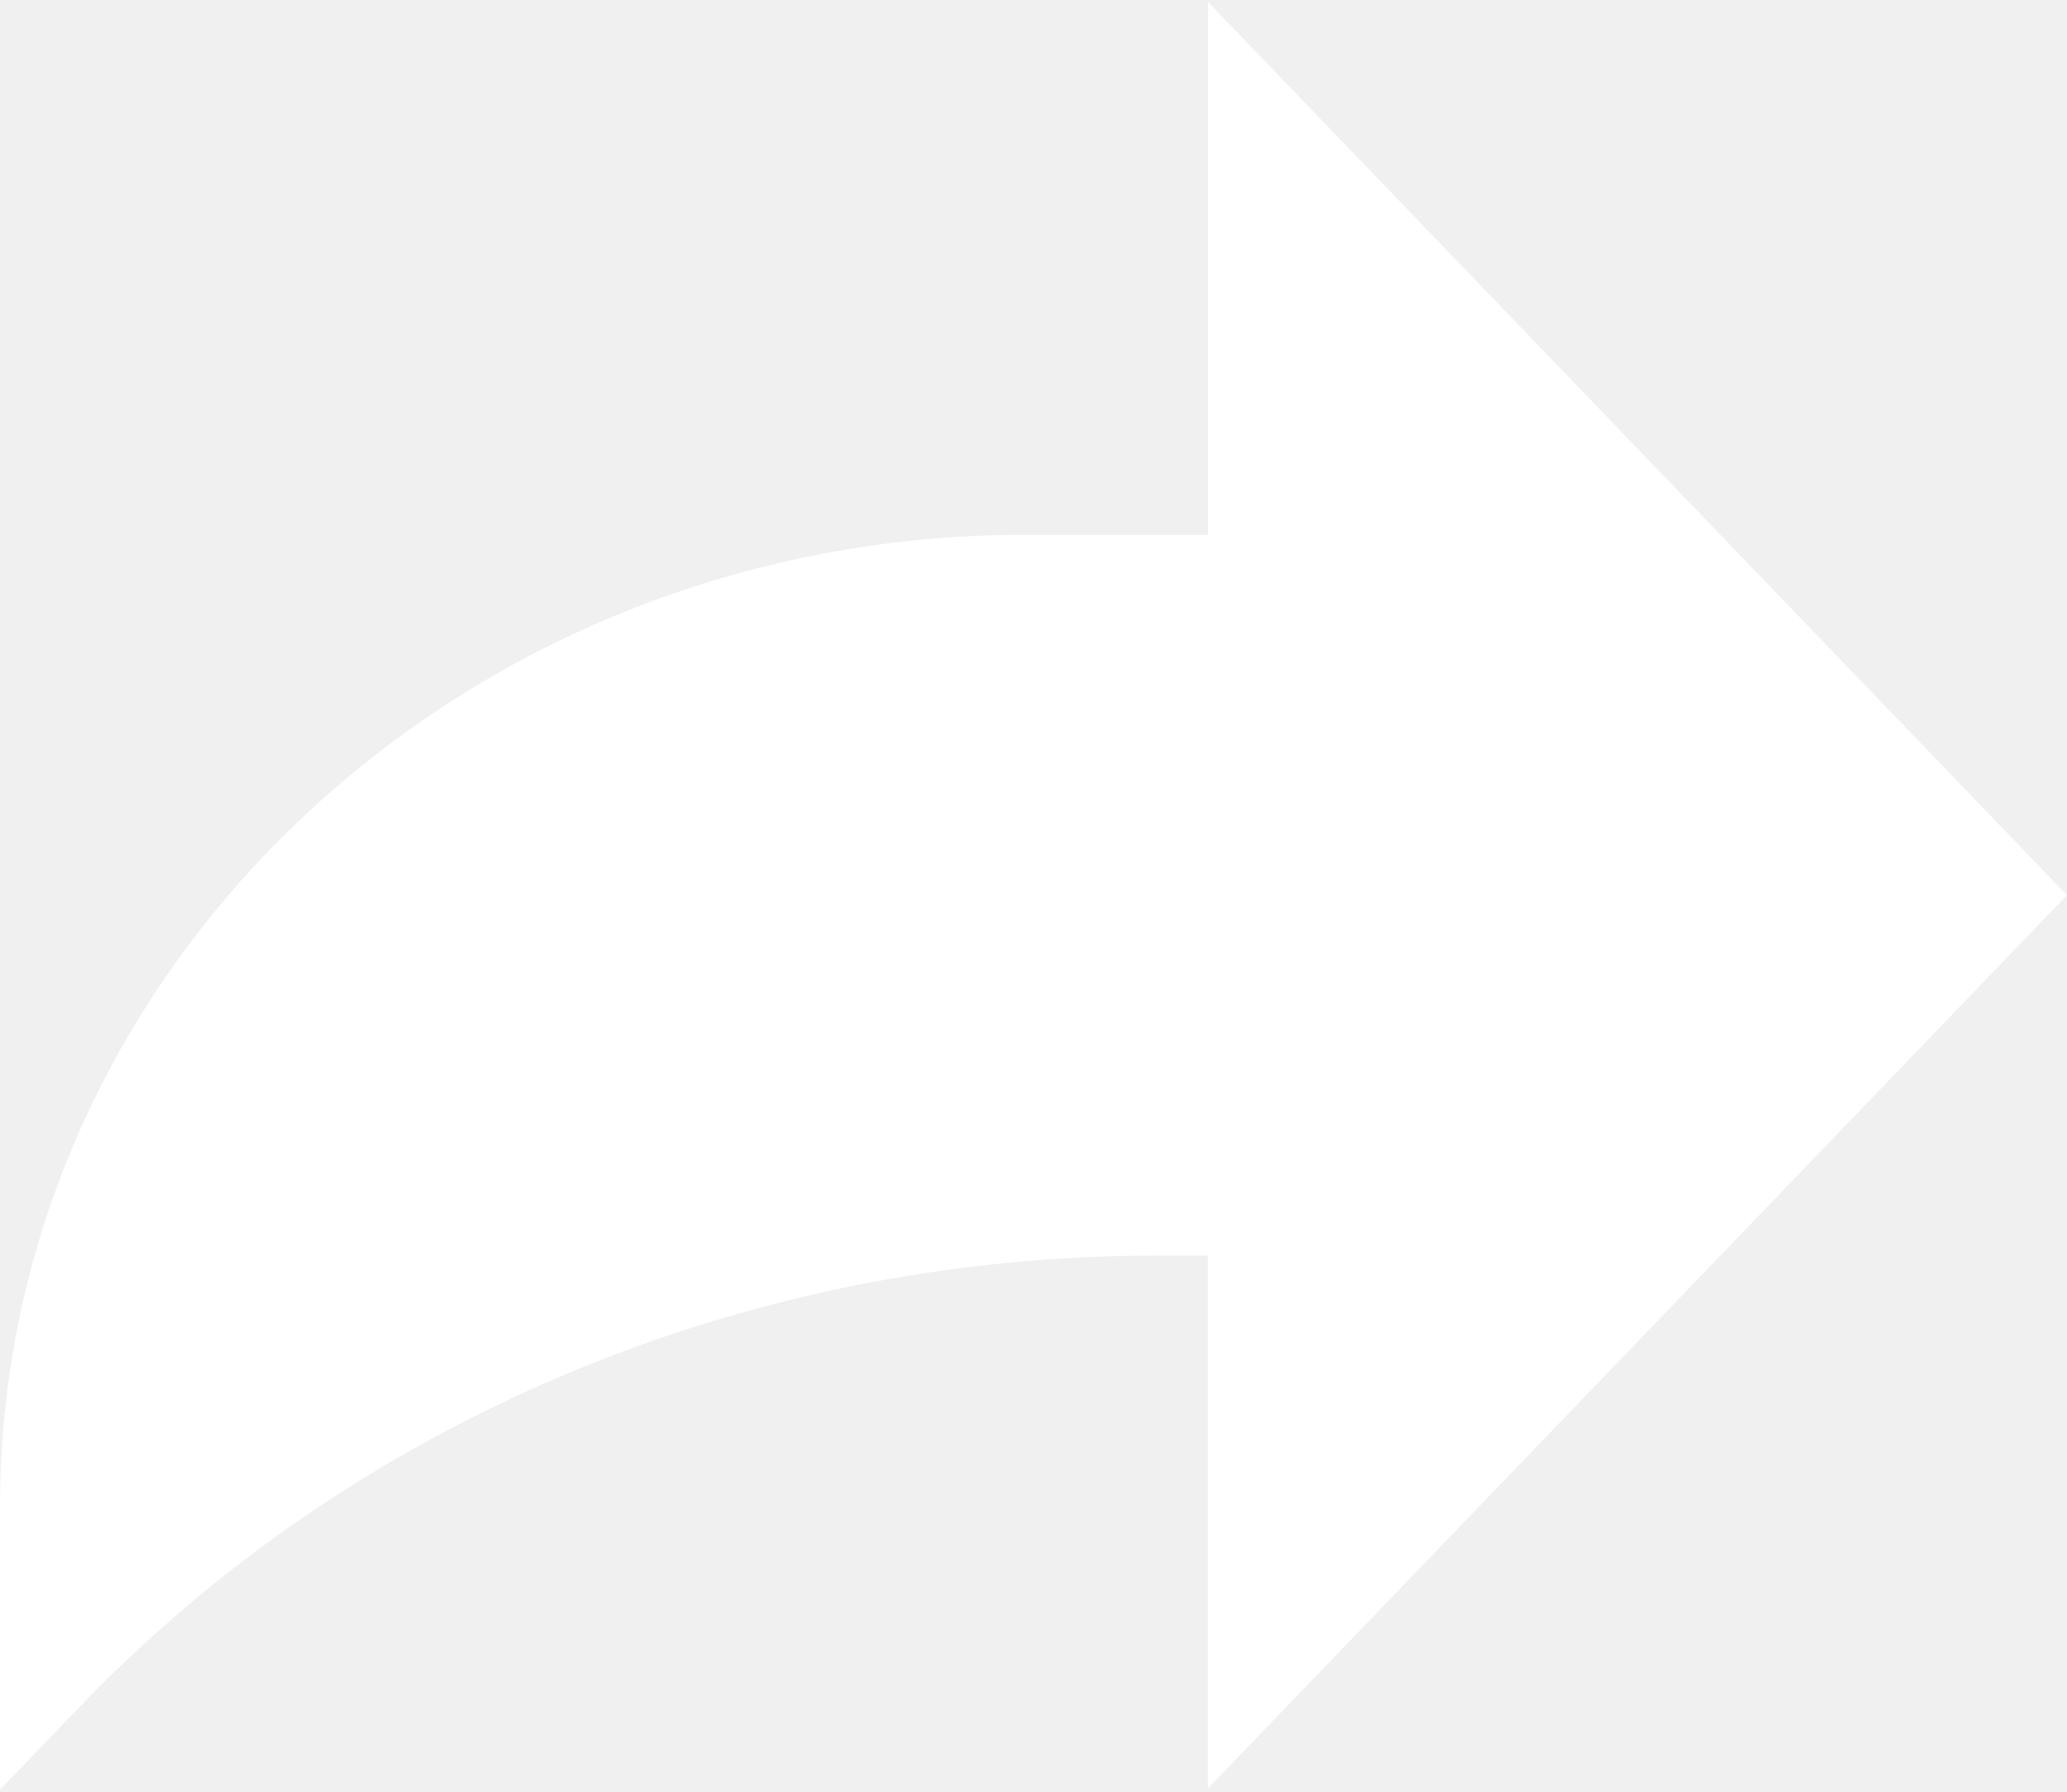
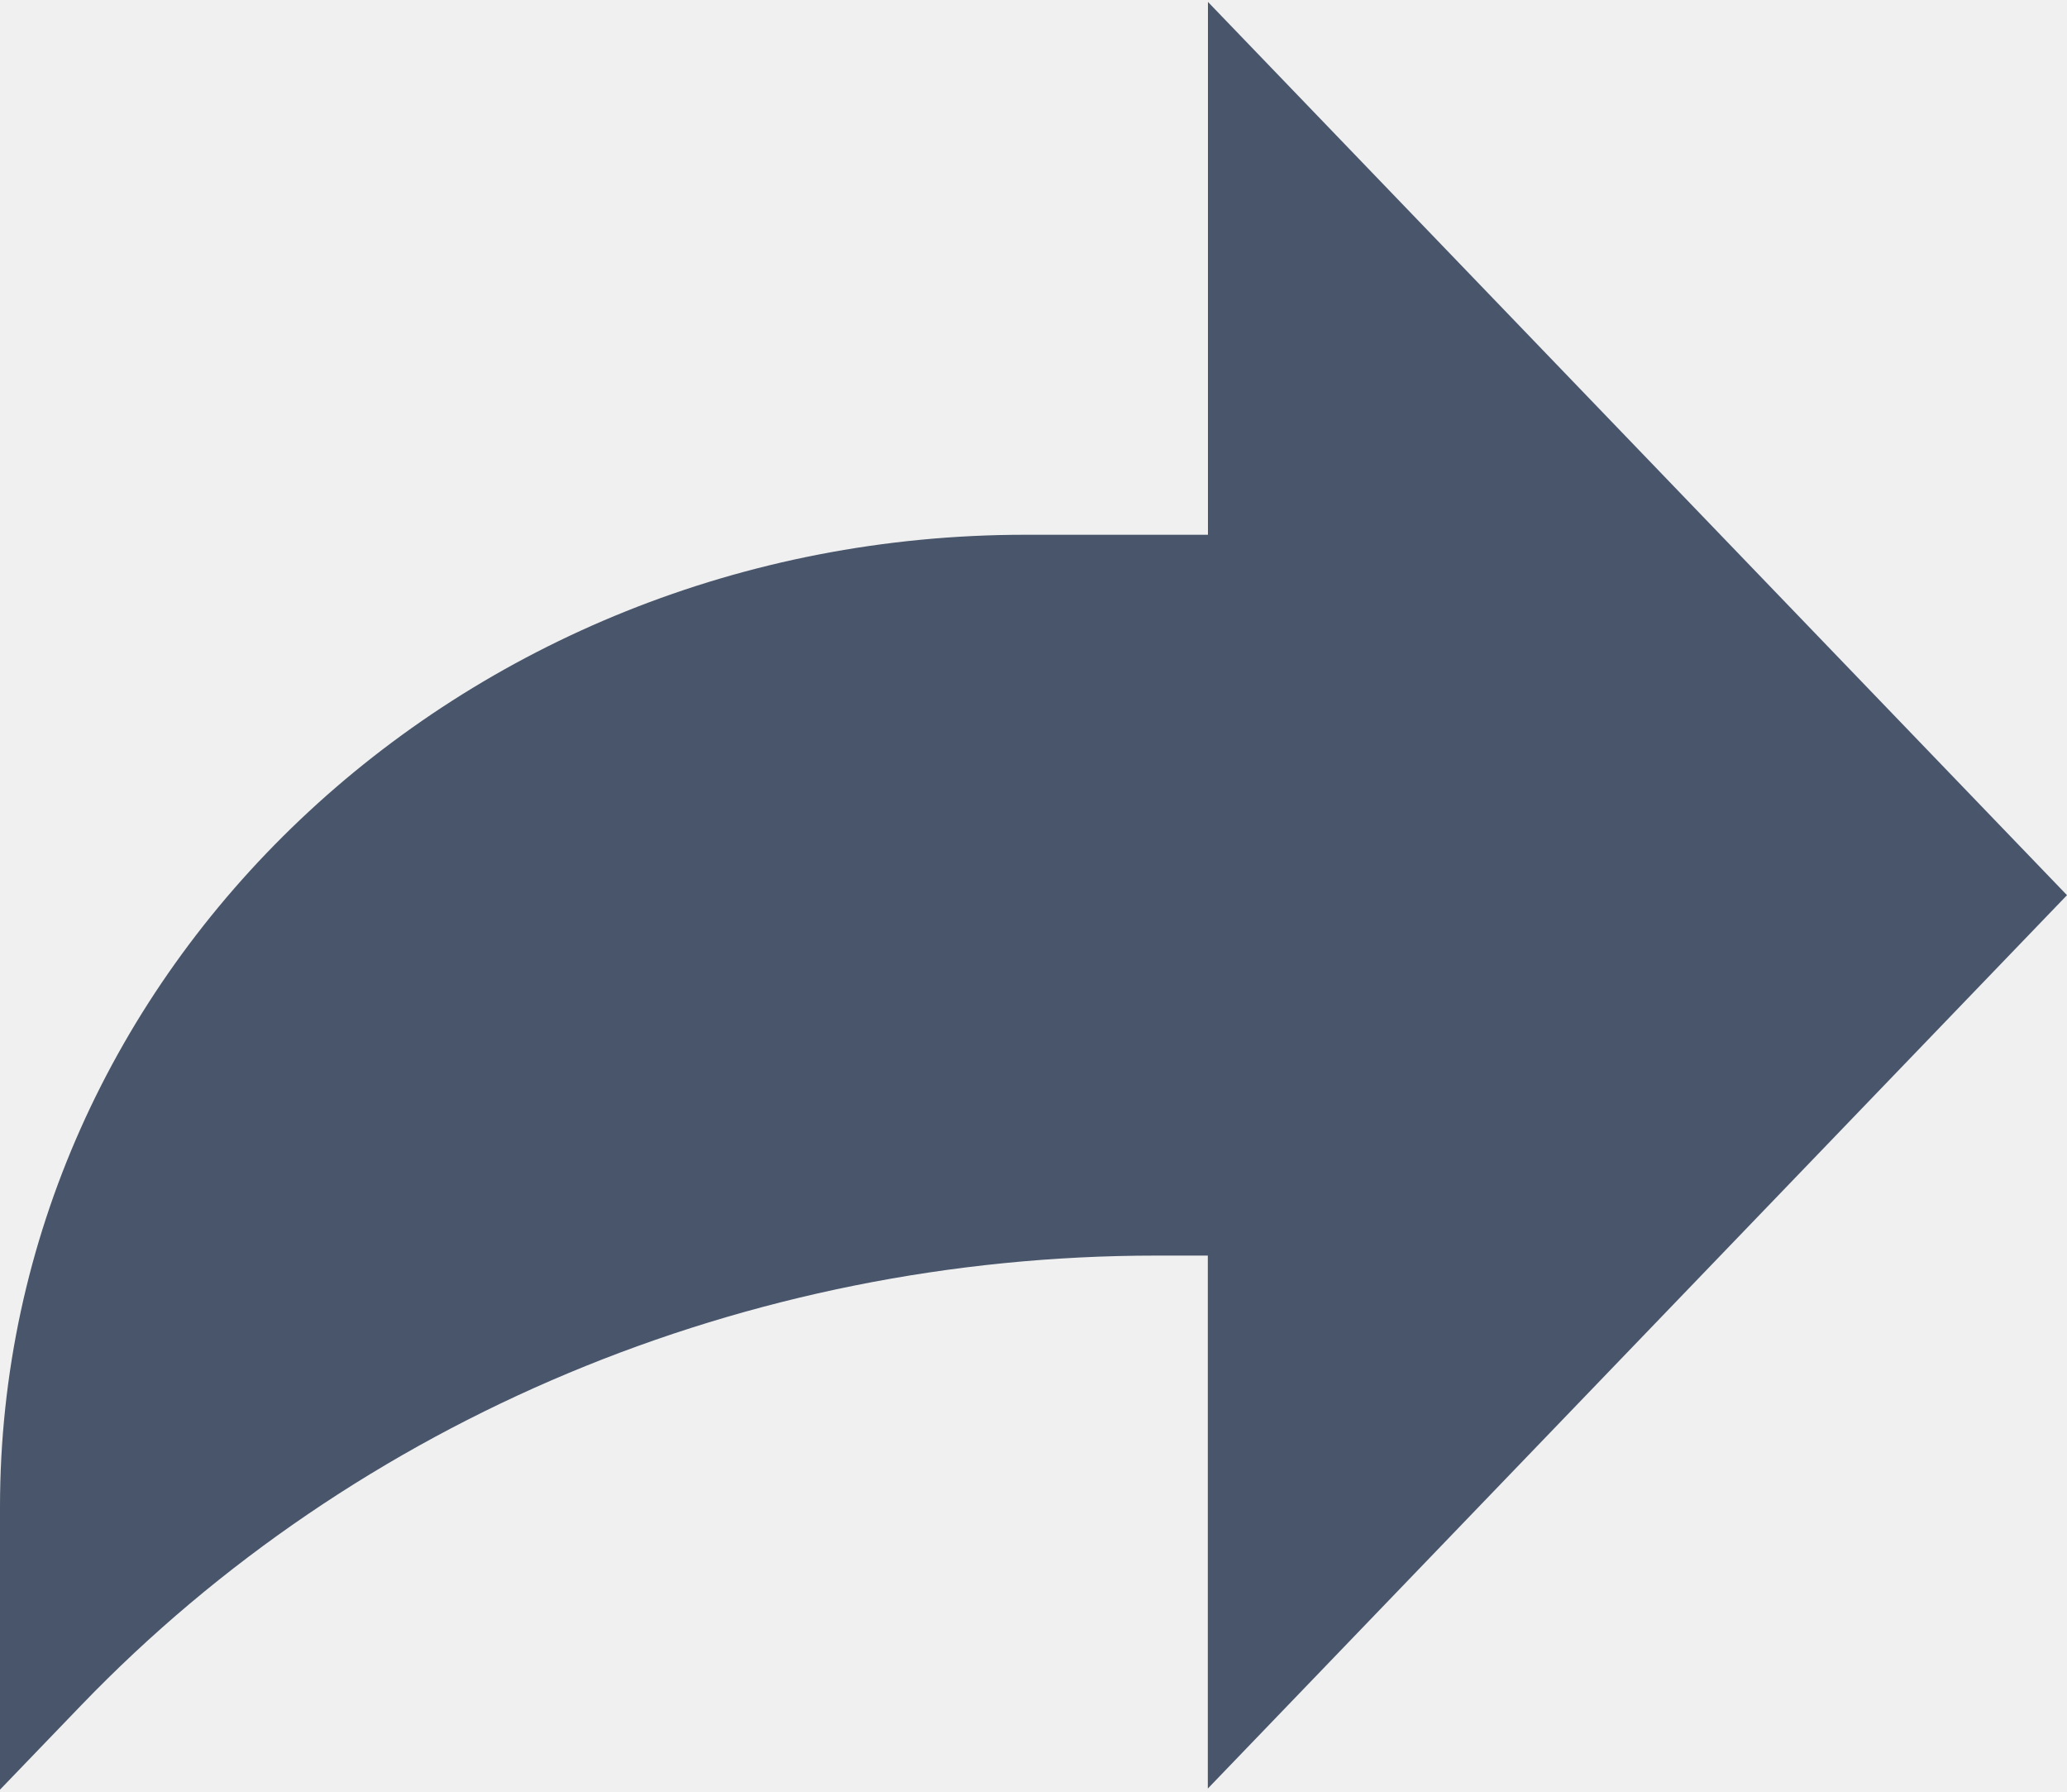
<svg xmlns="http://www.w3.org/2000/svg" width="15" height="13">
-   <path fill="white" d="M15 6.495L8.766.014V3.88H7.441C3.33 3.88 0 7.039 0 10.936v2.049l.589-.612C2.59 10.294 5.422 9.11 8.39 9.11h.375v3.867L15 6.495z" />
+   <path fill="hsl(217, 19%, 35%)" d="M15 6.495L8.766.014V3.88H7.441C3.33 3.88 0 7.039 0 10.936v2.049l.589-.612C2.59 10.294 5.422 9.11 8.39 9.11h.375v3.867L15 6.495z" />
</svg>
